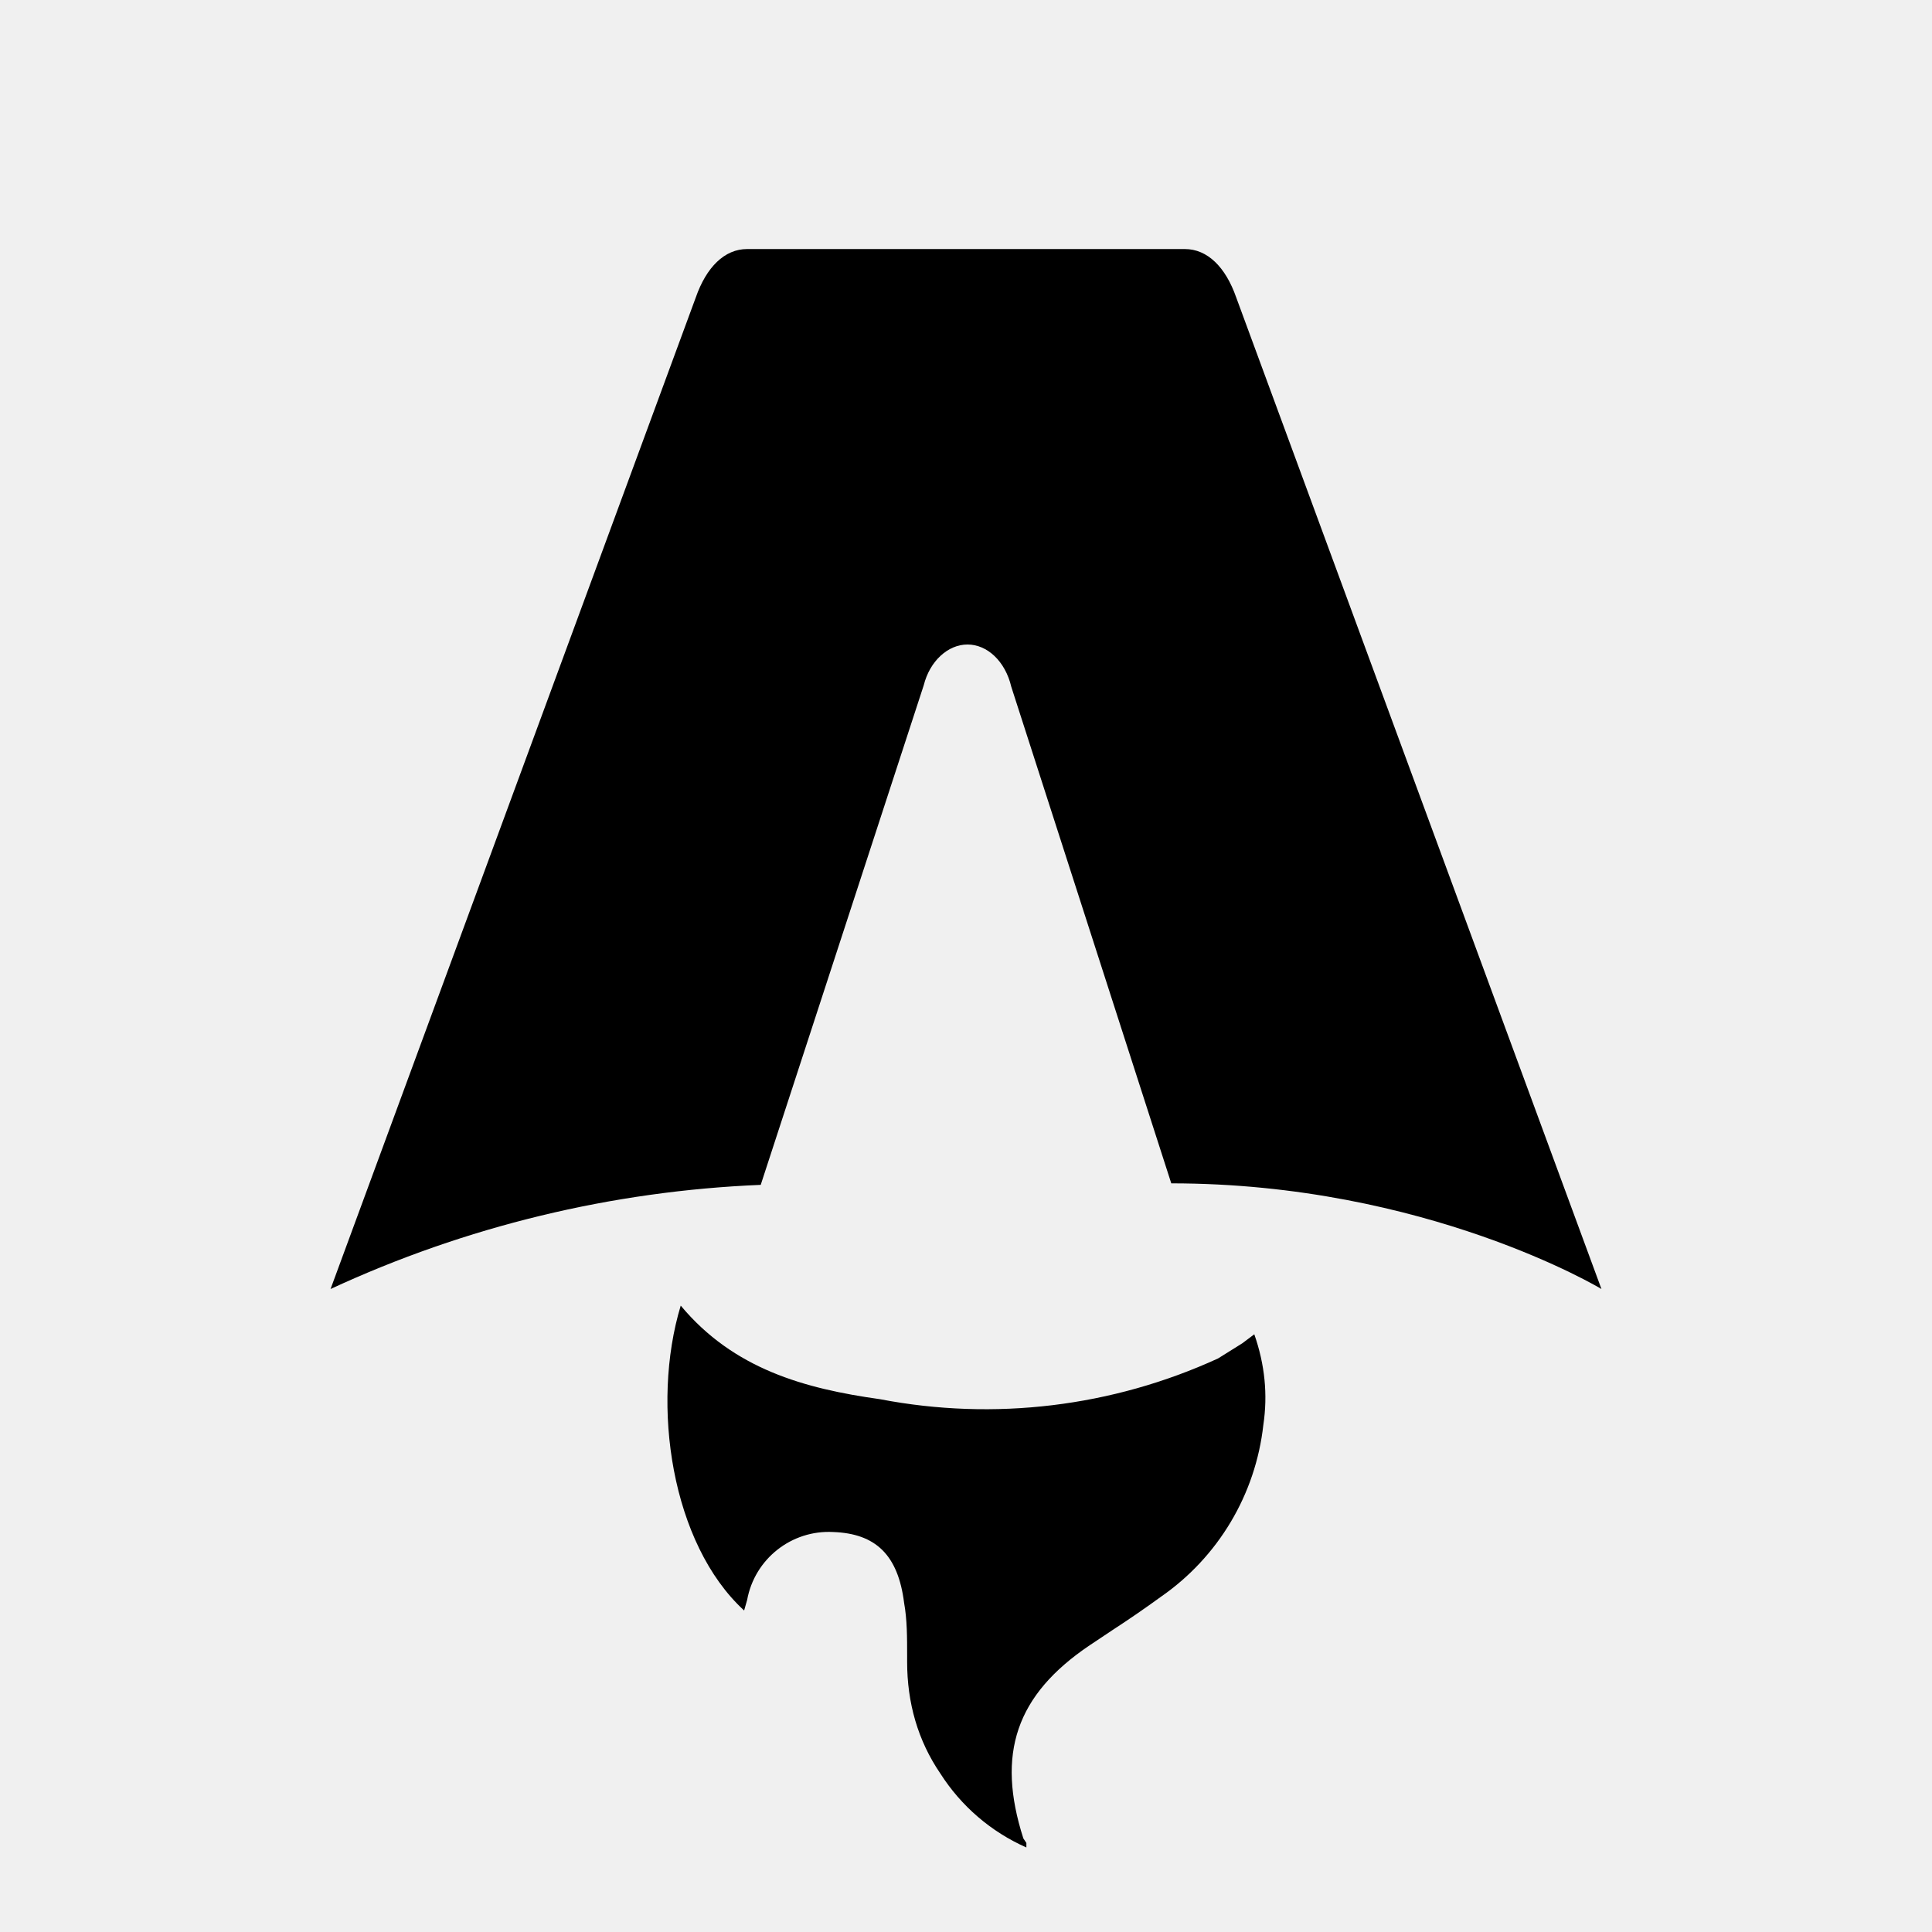
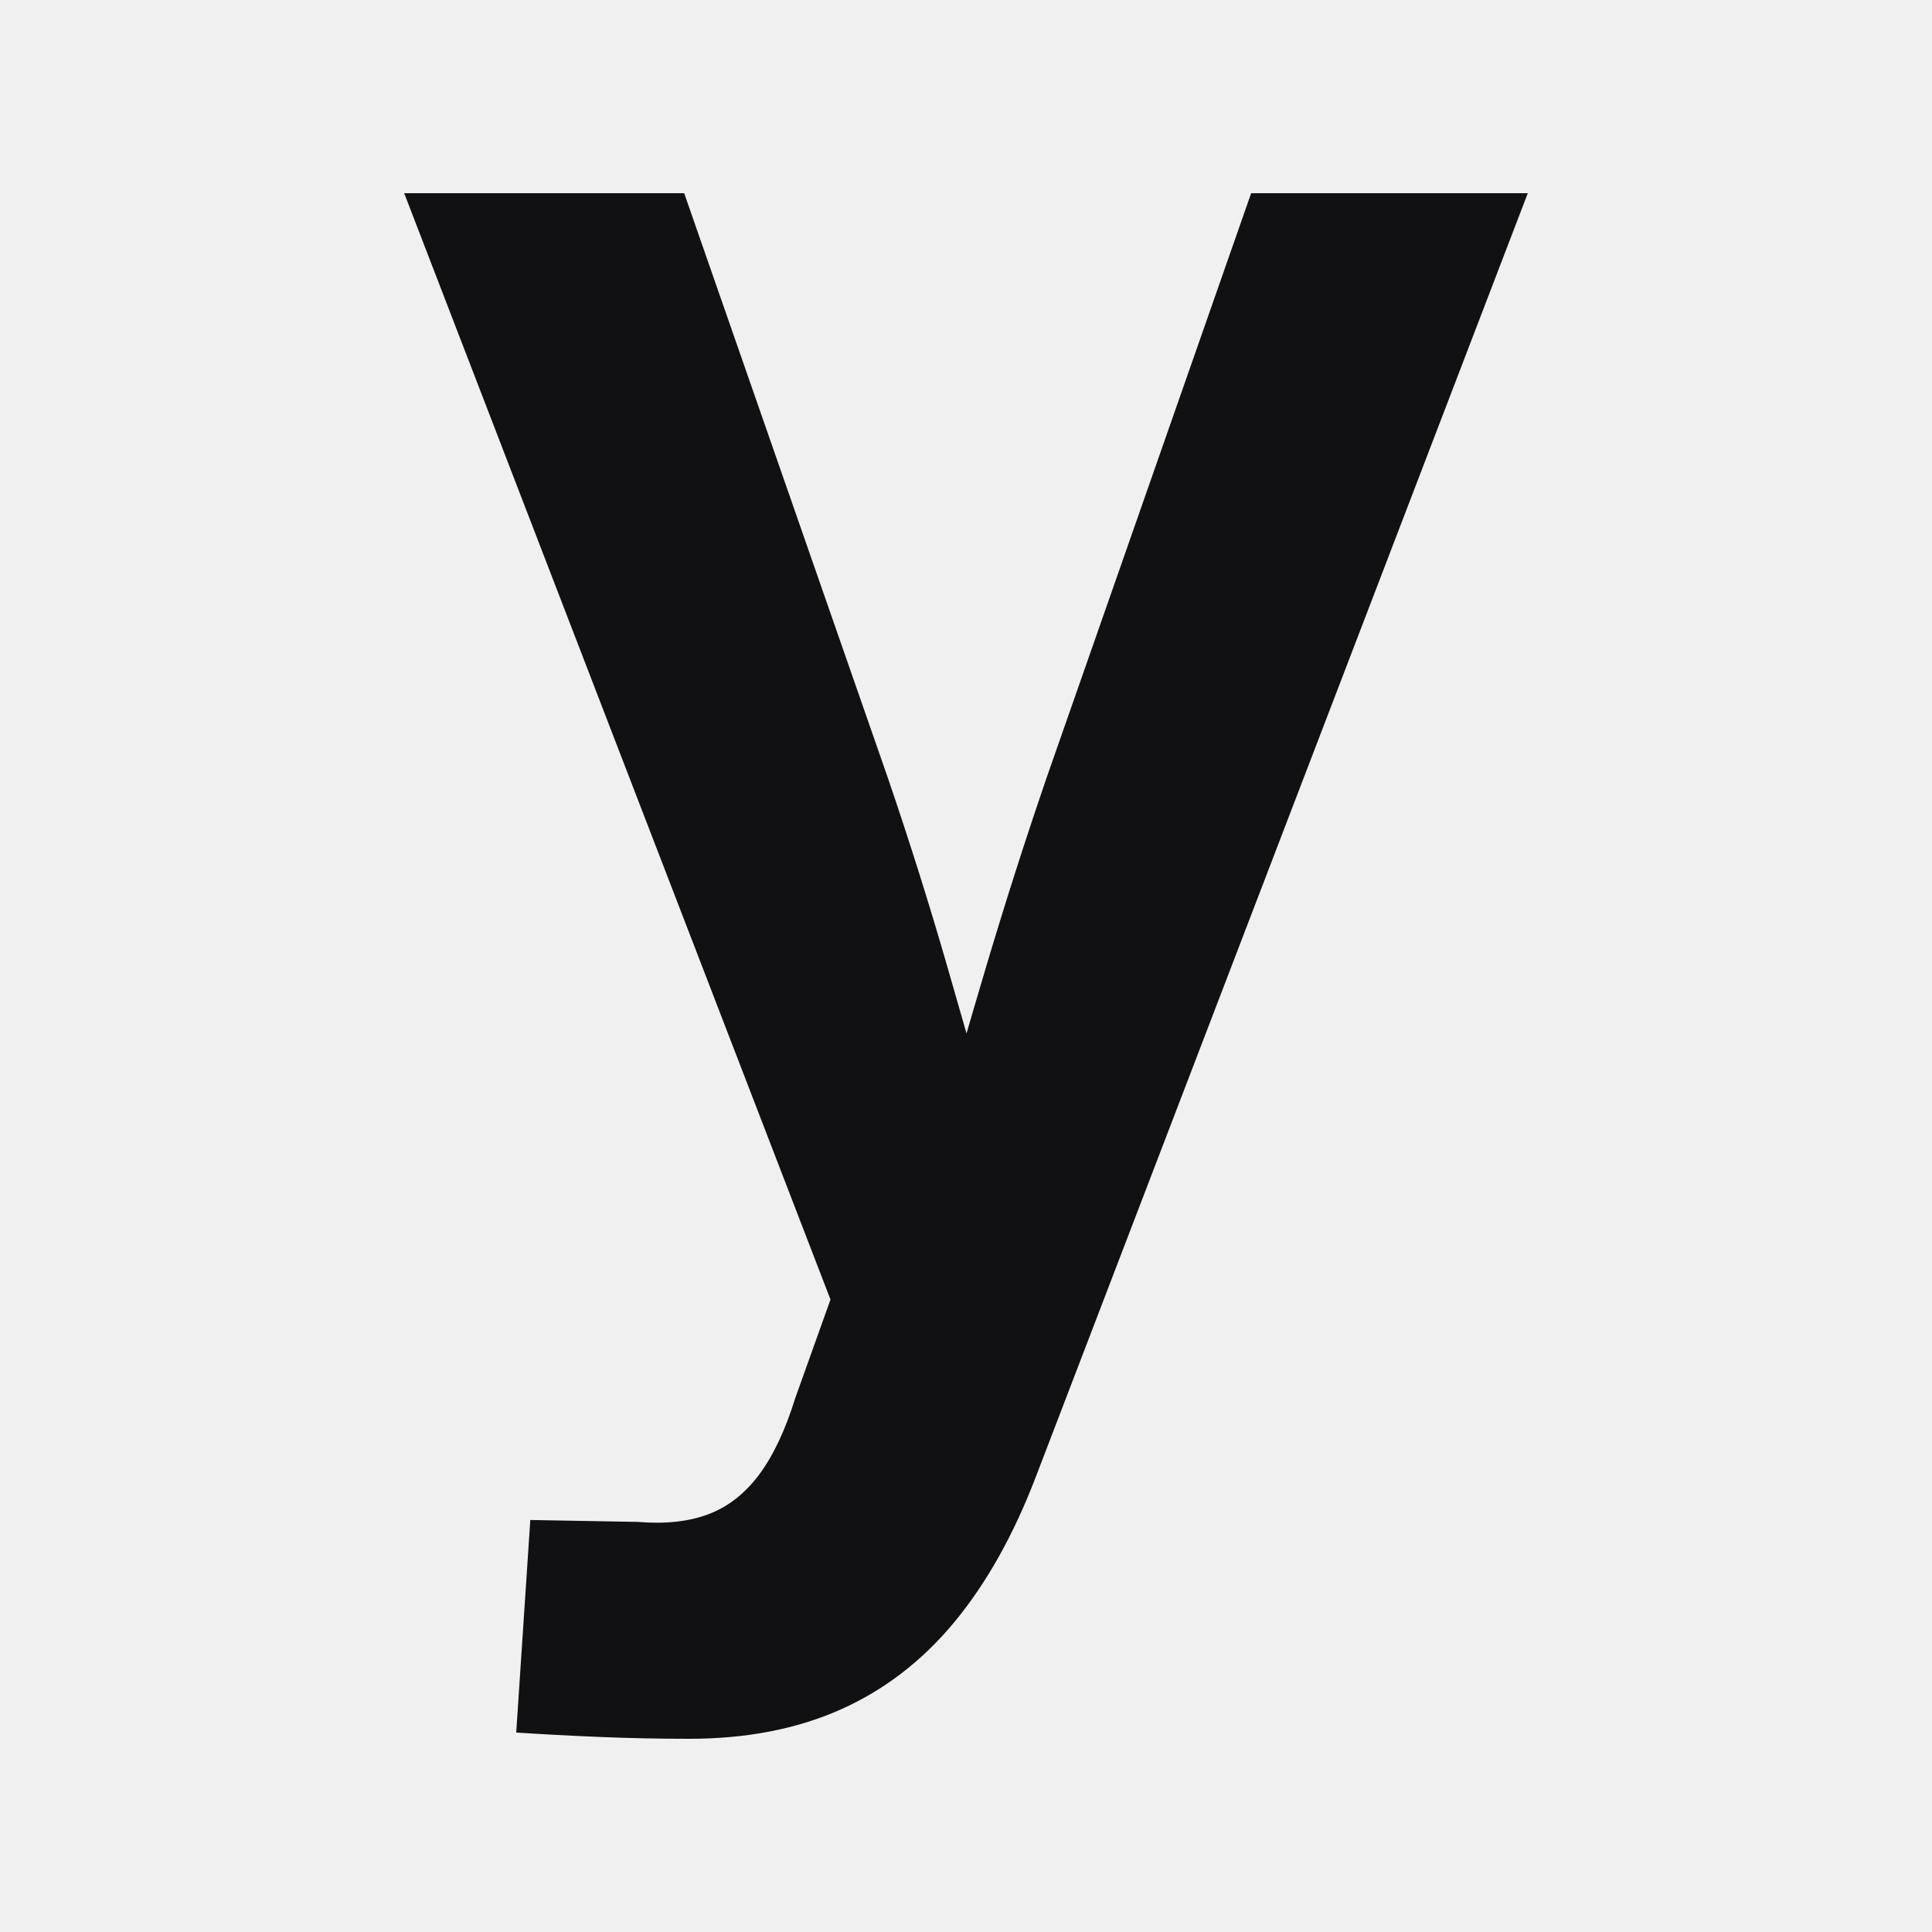
- <svg xmlns="http://www.w3.org/2000/svg" fill="none" viewBox="0 0 128 128">
-   <path d="M50.4 78.5a75.1 75.1 0 0 0-28.5 6.9l24.2-65.7c.7-2 1.9-3.2 3.4-3.2h29c1.5 0 2.7 1.2 3.4 3.2l24.2 65.7s-11.6-7-28.5-7L67 45.5c-.4-1.7-1.6-2.8-2.9-2.8-1.3 0-2.5 1.1-2.9 2.7L50.4 78.5Zm-1.1 28.2Zm-4.2-20.2c-2 6.6-.6 15.8 4.2 20.2a17.5 17.5 0 0 1 .2-.7 5.5 5.5 0 0 1 5.7-4.5c2.8.1 4.3 1.5 4.7 4.7.2 1.1.2 2.3.2 3.5v.4c0 2.7.7 5.2 2.2 7.4a13 13 0 0 0 5.7 4.9v-.3l-.2-.3c-1.8-5.6-.5-9.5 4.4-12.8l1.5-1a73 73 0 0 0 3.2-2.2 16 16 0 0 0 6.8-11.4c.3-2 .1-4-.6-6l-.8.6-1.6 1a37 37 0 0 1-22.4 2.7c-5-.7-9.7-2-13.2-6.2Z" />
+ <svg xmlns="http://www.w3.org/2000/svg" viewBox="0 0 100 100">
+   <path transform="translate(19.715 67.455) scale(0.053707 -0.053707)" d="M130.414 -413.751 143.996 -208.9 247.426 -210.731Q287.315 -214.082 315.708 -203.318Q344.102 -192.553 364.515 -165.191Q384.929 -137.829 399.351 -91.388L433.294 3.547L22.454 1069.778H292.3L488.483 506.593Q519.843 414.811 546.361 322.774Q572.879 230.736 599.368 137.812H529.542Q555.471 230.736 582.929 323.065Q610.386 415.394 641.626 506.593L838.703 1069.778H1105.313L631.304 -166.996Q599.171 -251.116 552.651 -307.314Q506.131 -363.511 442.855 -391.645Q379.58 -419.778 297.113 -419.778Q253.345 -419.778 210.466 -417.982Q167.586 -416.187 130.414 -413.751Z" />
  <style>
-         path { fill: #000; }
-         @media (prefers-color-scheme: dark) {
-             path { fill: #FFF; }
-         }
-     </style>
+     path { fill: #111113; }
+     @media (prefers-color-scheme: dark) {
+       path { fill: #fcfcfc; }
+     }
+   </style>
</svg>
